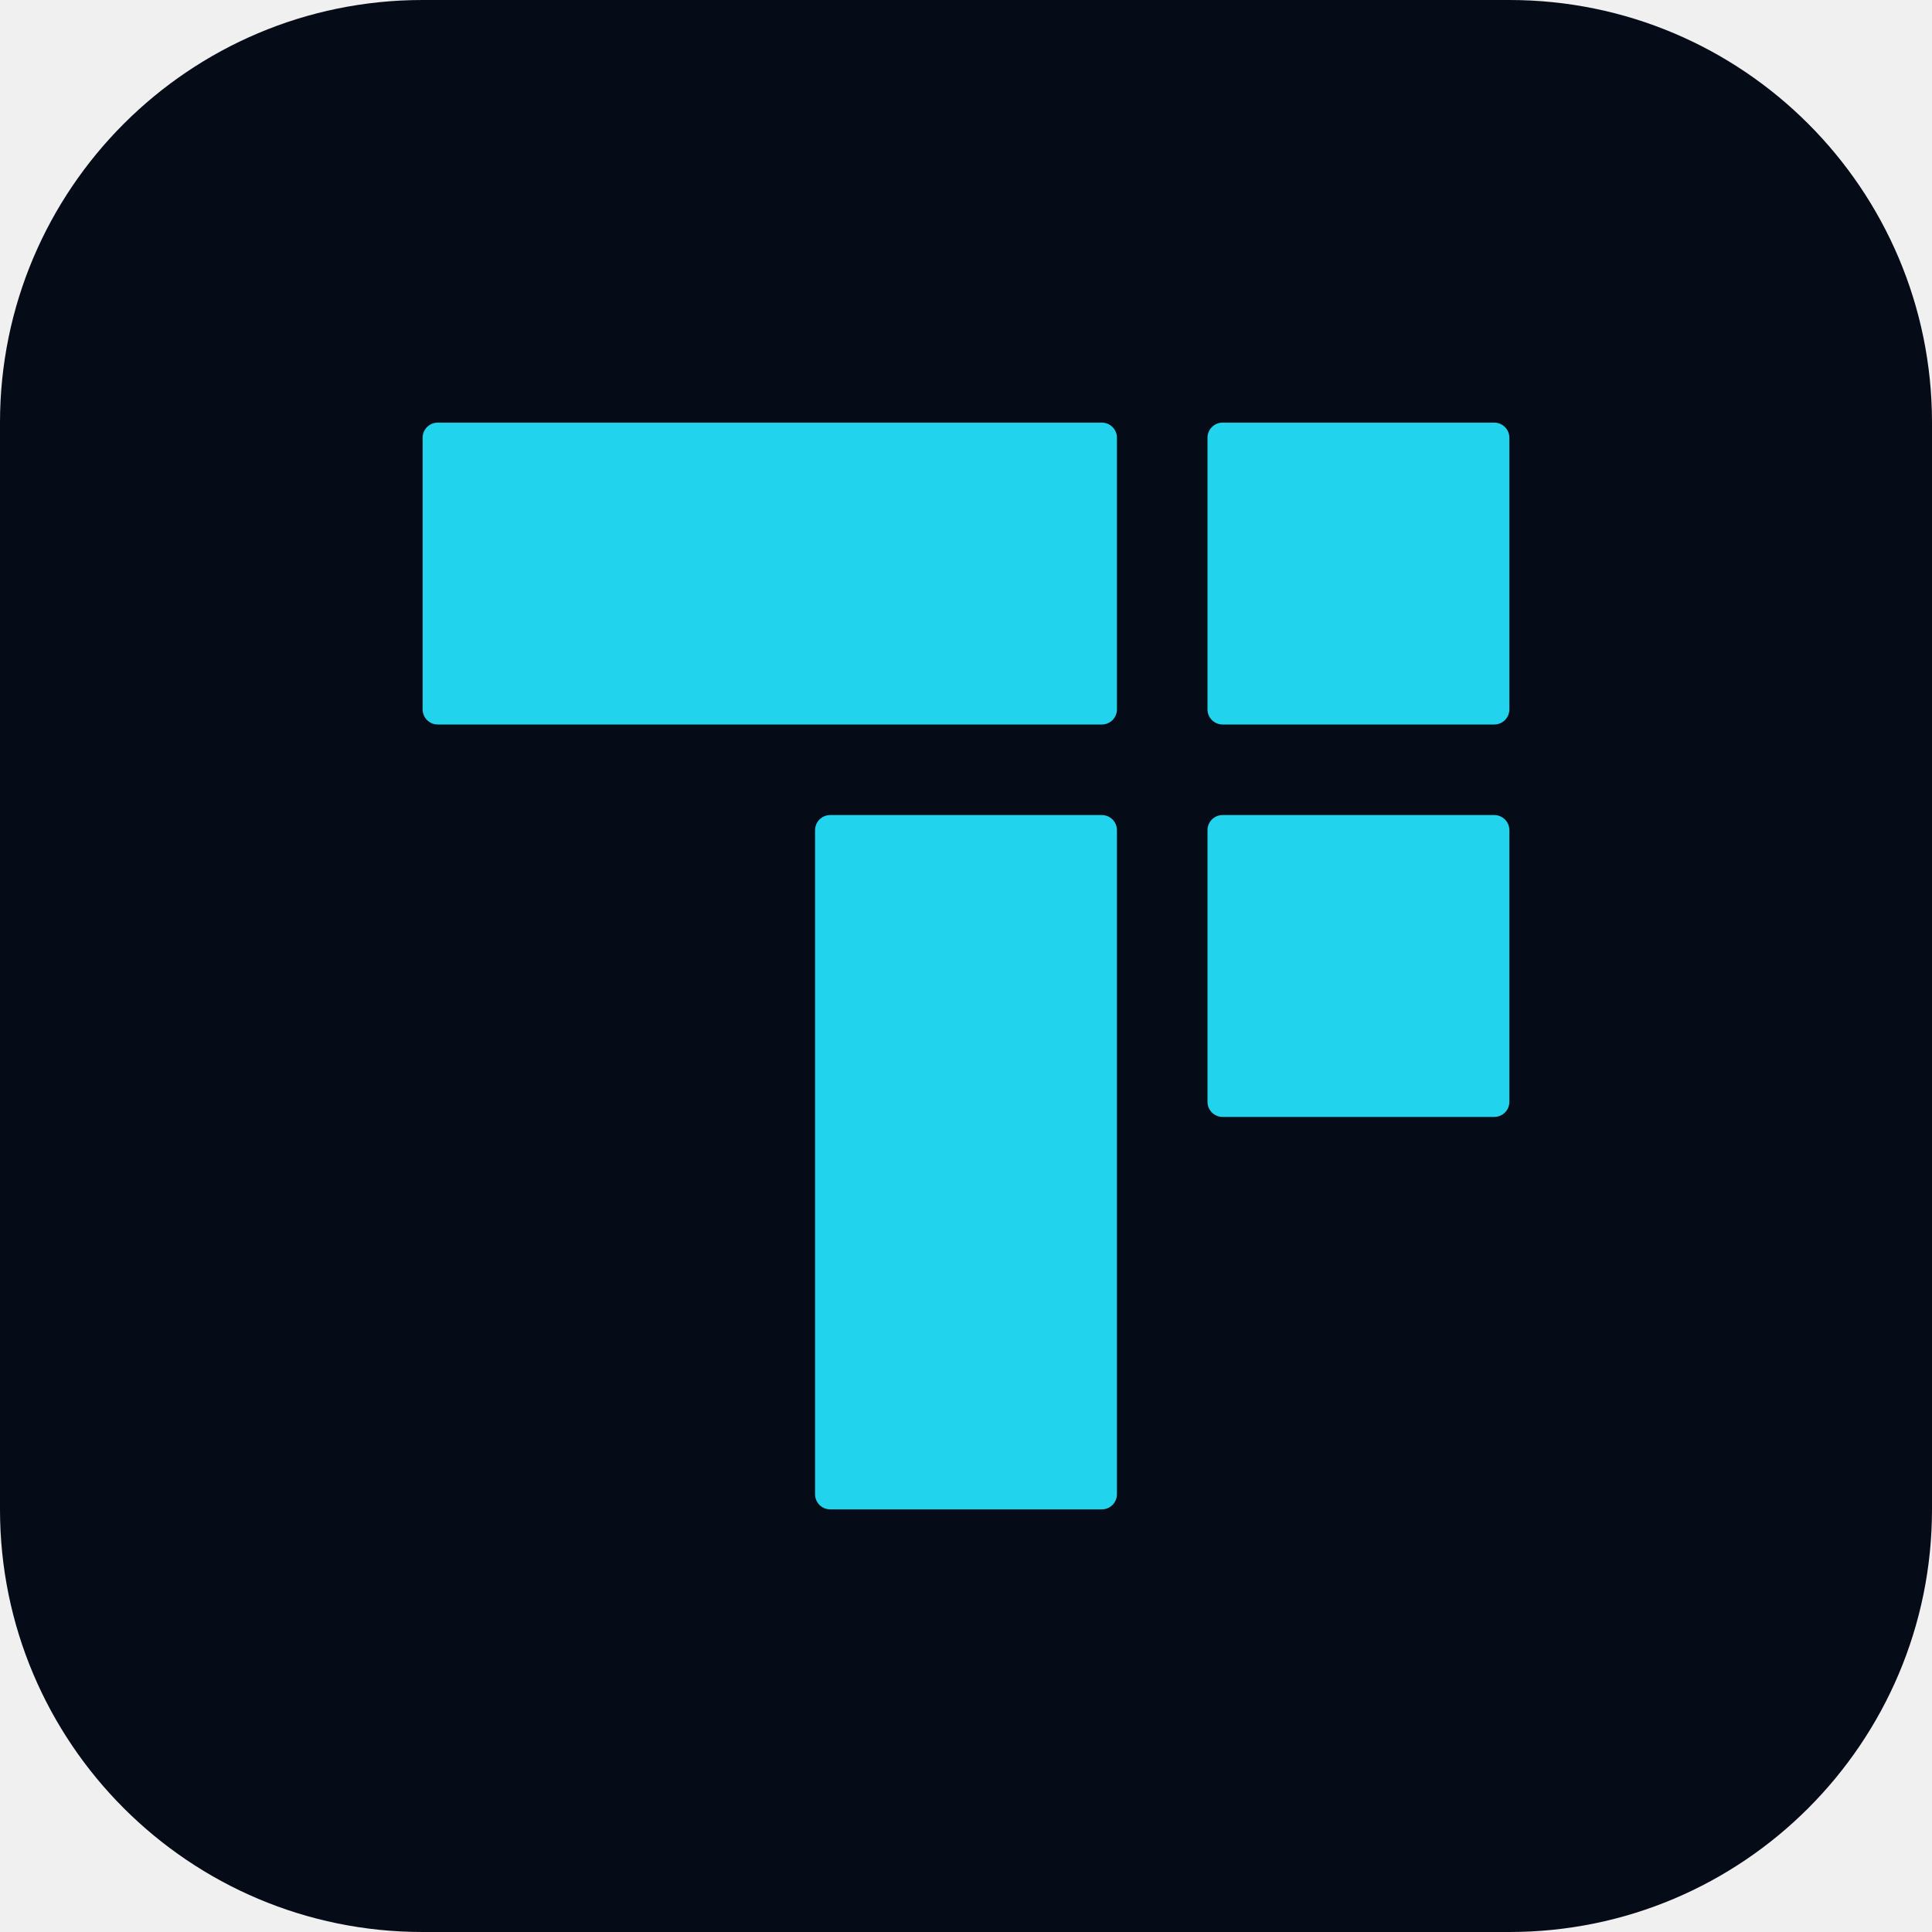
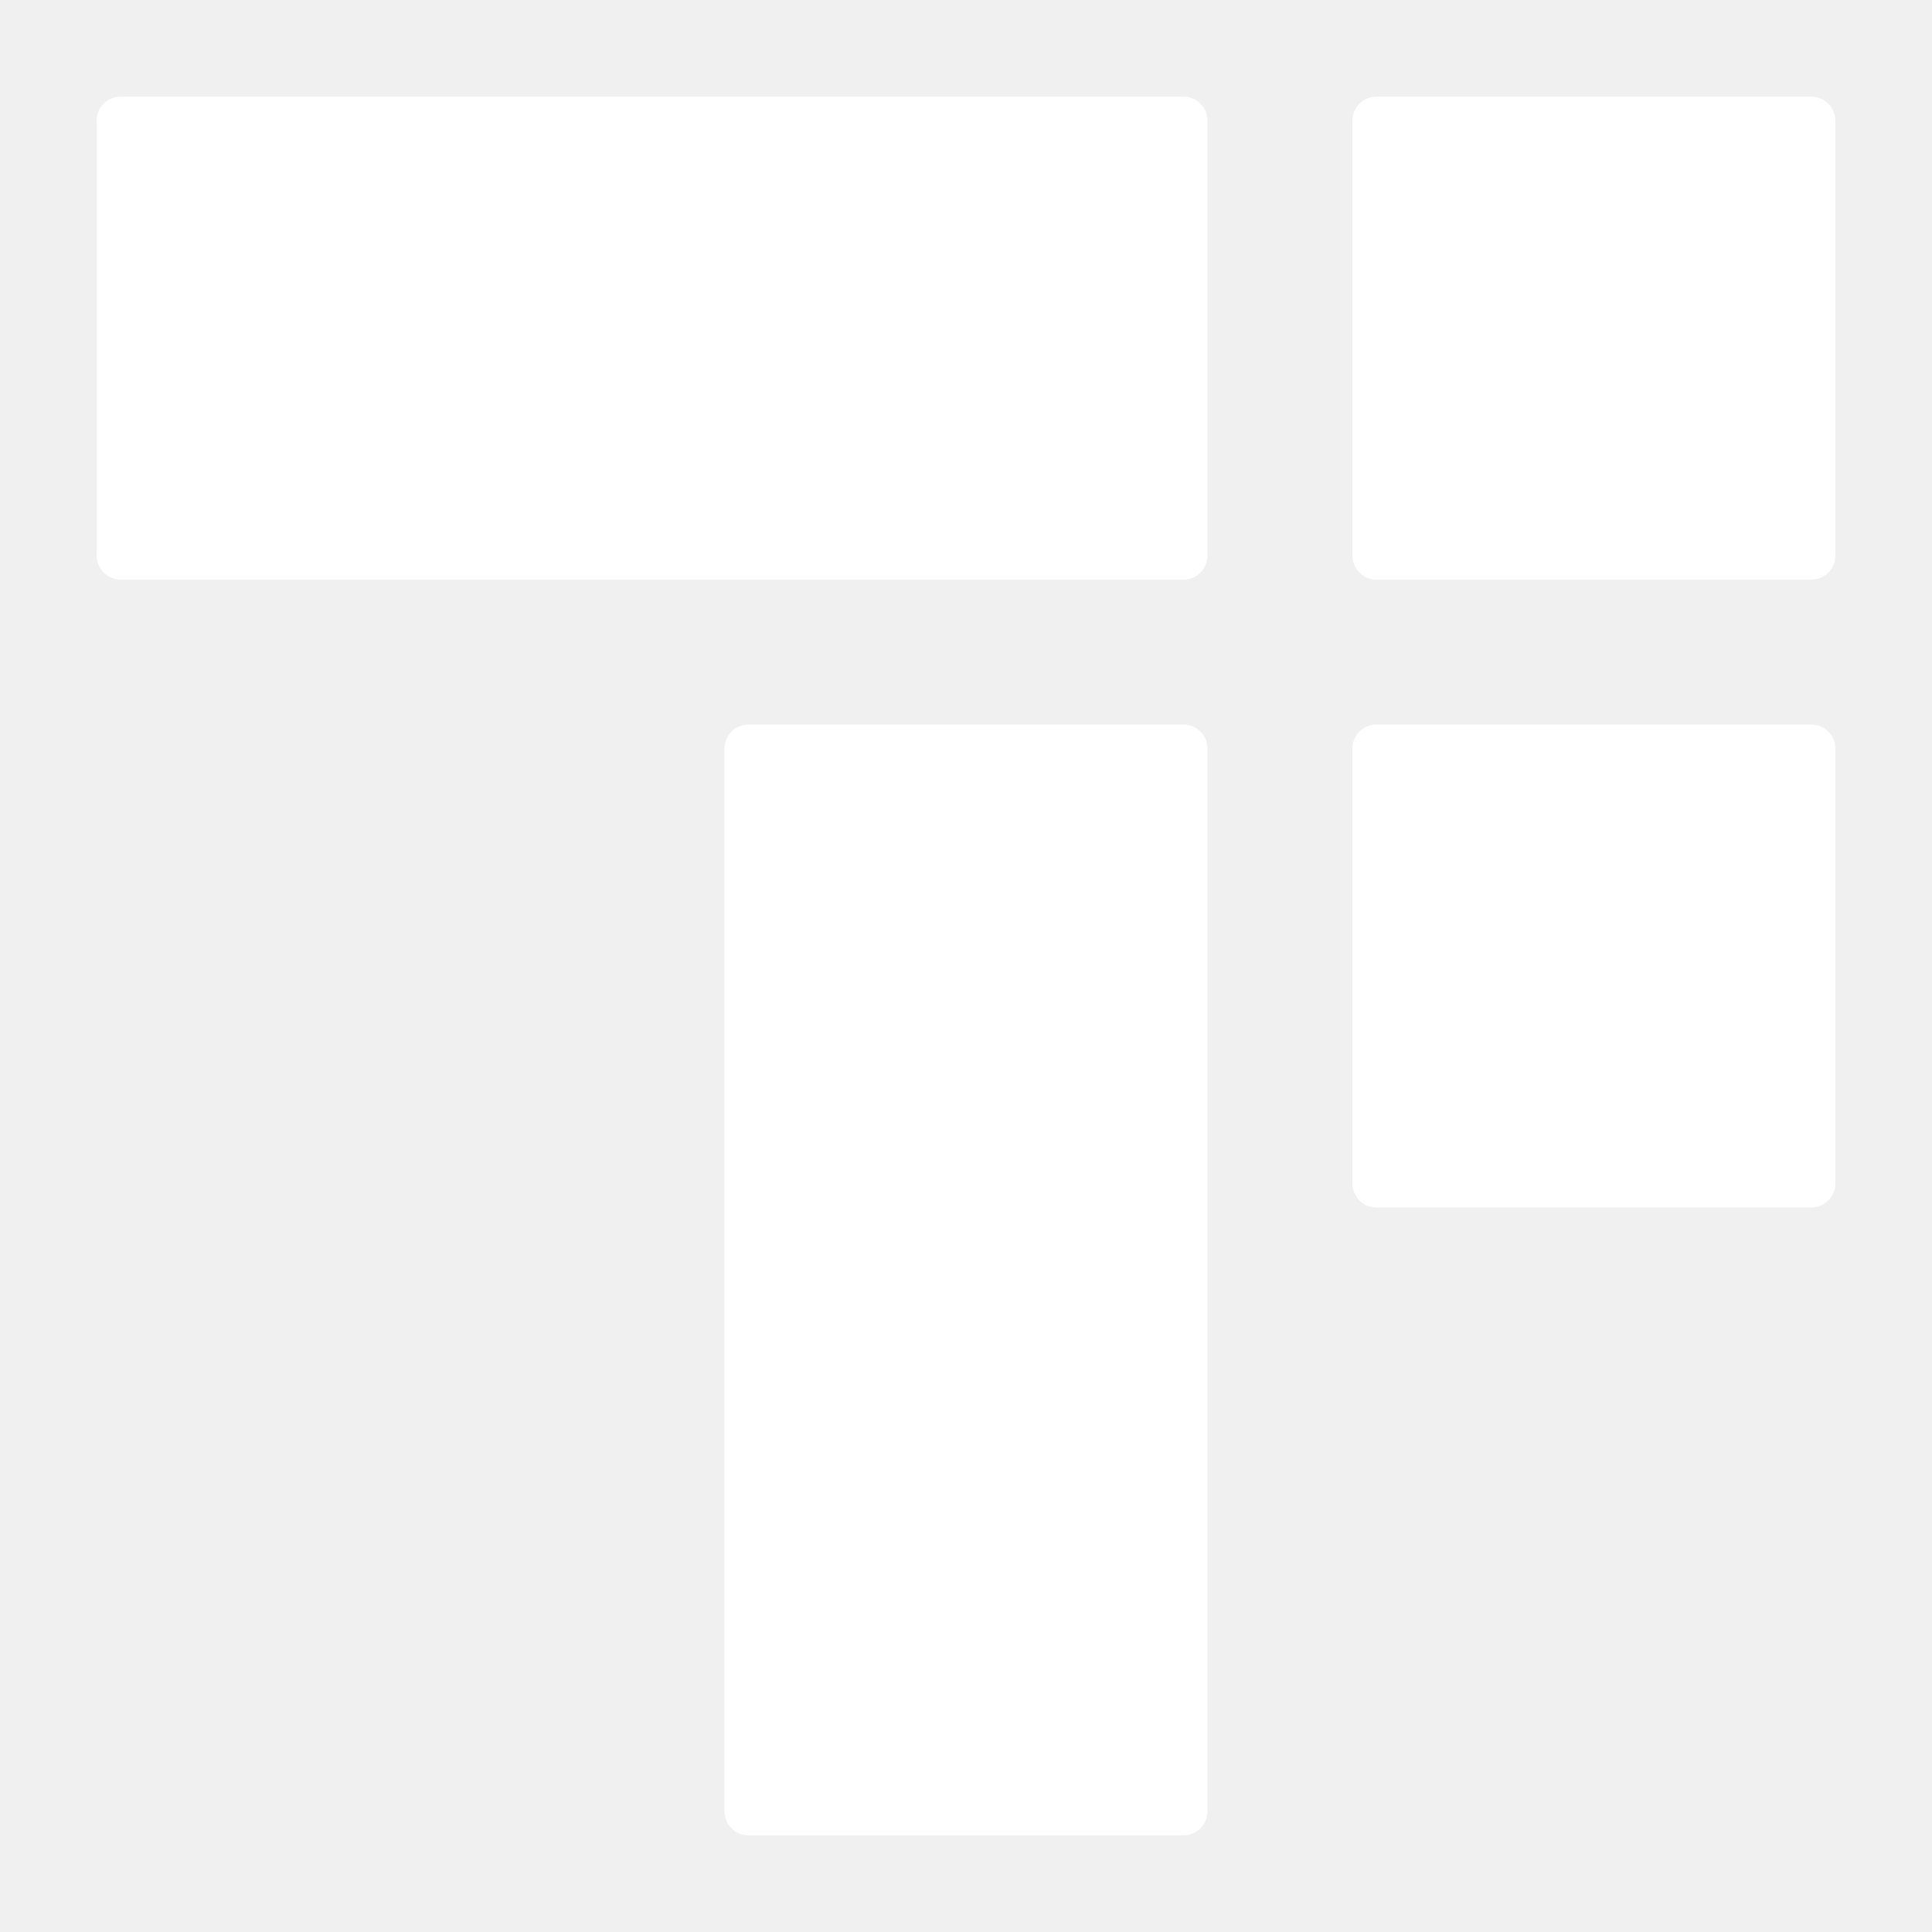
- <svg xmlns="http://www.w3.org/2000/svg" viewBox="0 0 32 32">
-   <rect width="32" height="32" rx="7" fill="#060b18" />
-   <g fill="#22d3ee" transform="translate(16 16)">
+ <svg xmlns="http://www.w3.org/2000/svg" viewBox="-10 -10 20 20" aria-hidden="true">
+   <g fill="#ffffff">
    <rect x="-9" y="-9" width="11.5" height="5" rx="0.25" />
    <rect x="-2.5" y="-2.5" width="5" height="11.5" rx="0.25" />
    <rect x="4" y="-9" width="5" height="5" rx="0.25" />
    <rect x="4" y="-2.5" width="5" height="5" rx="0.25" />
  </g>
</svg>
